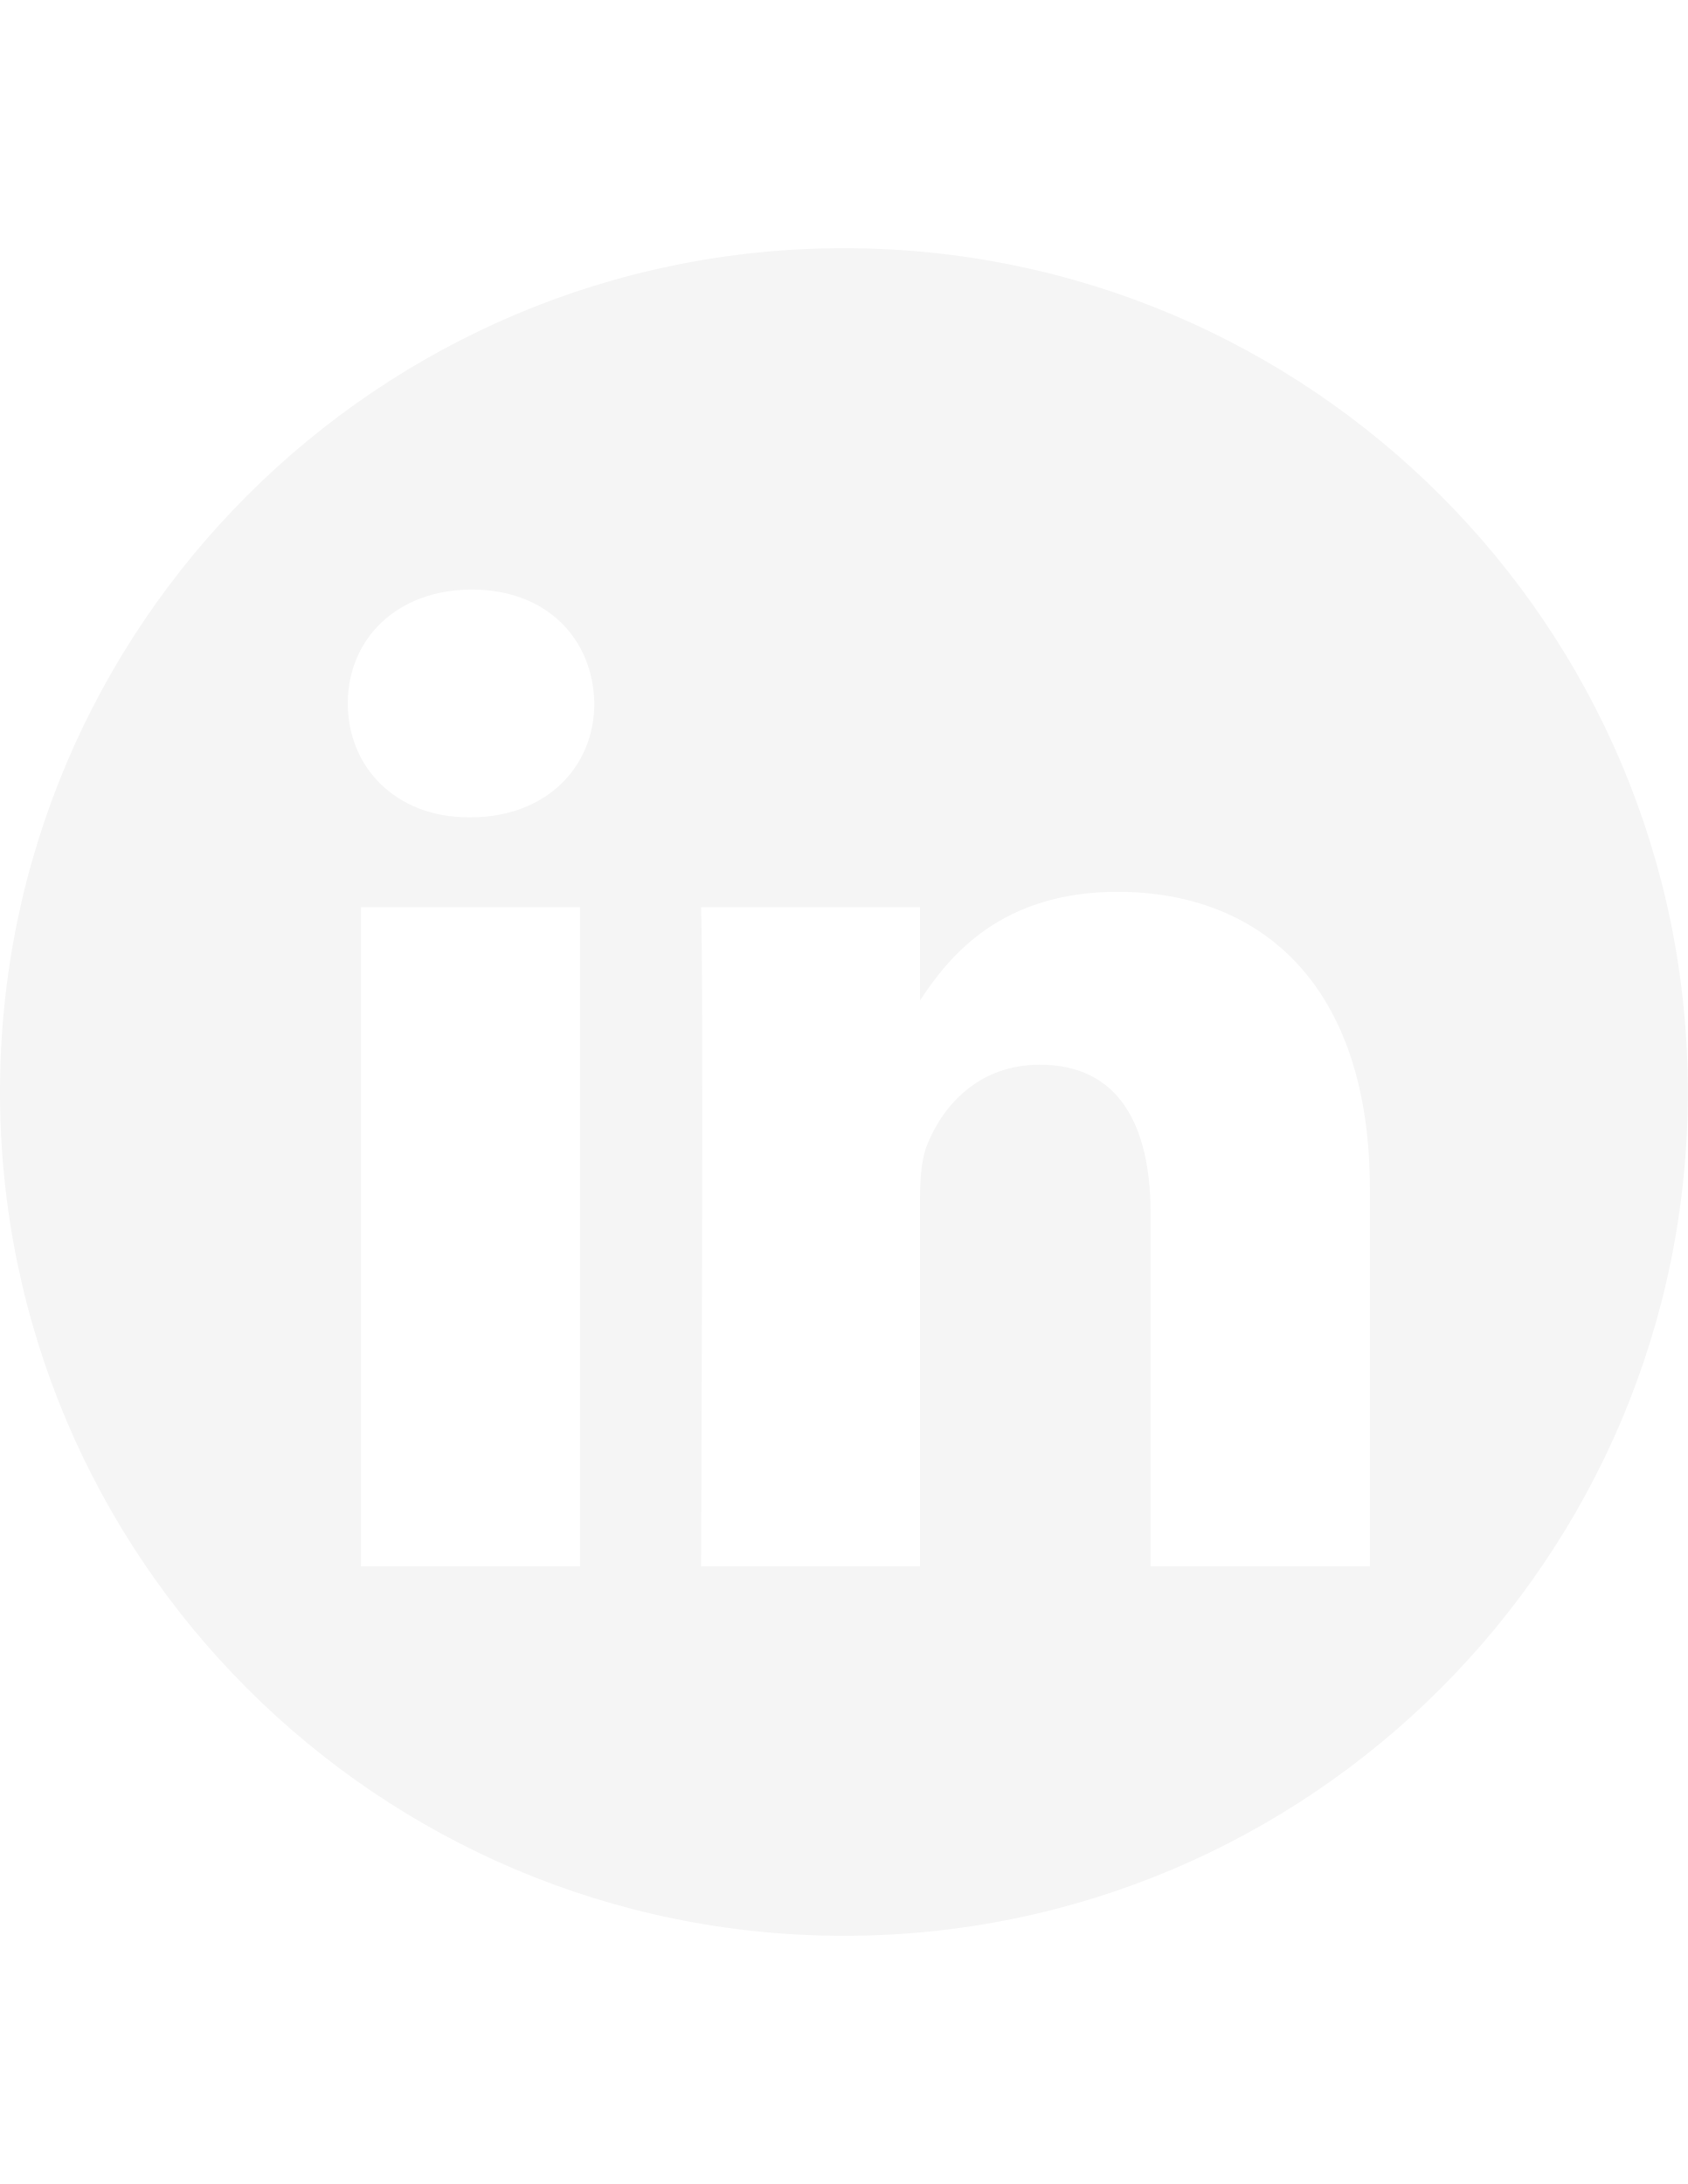
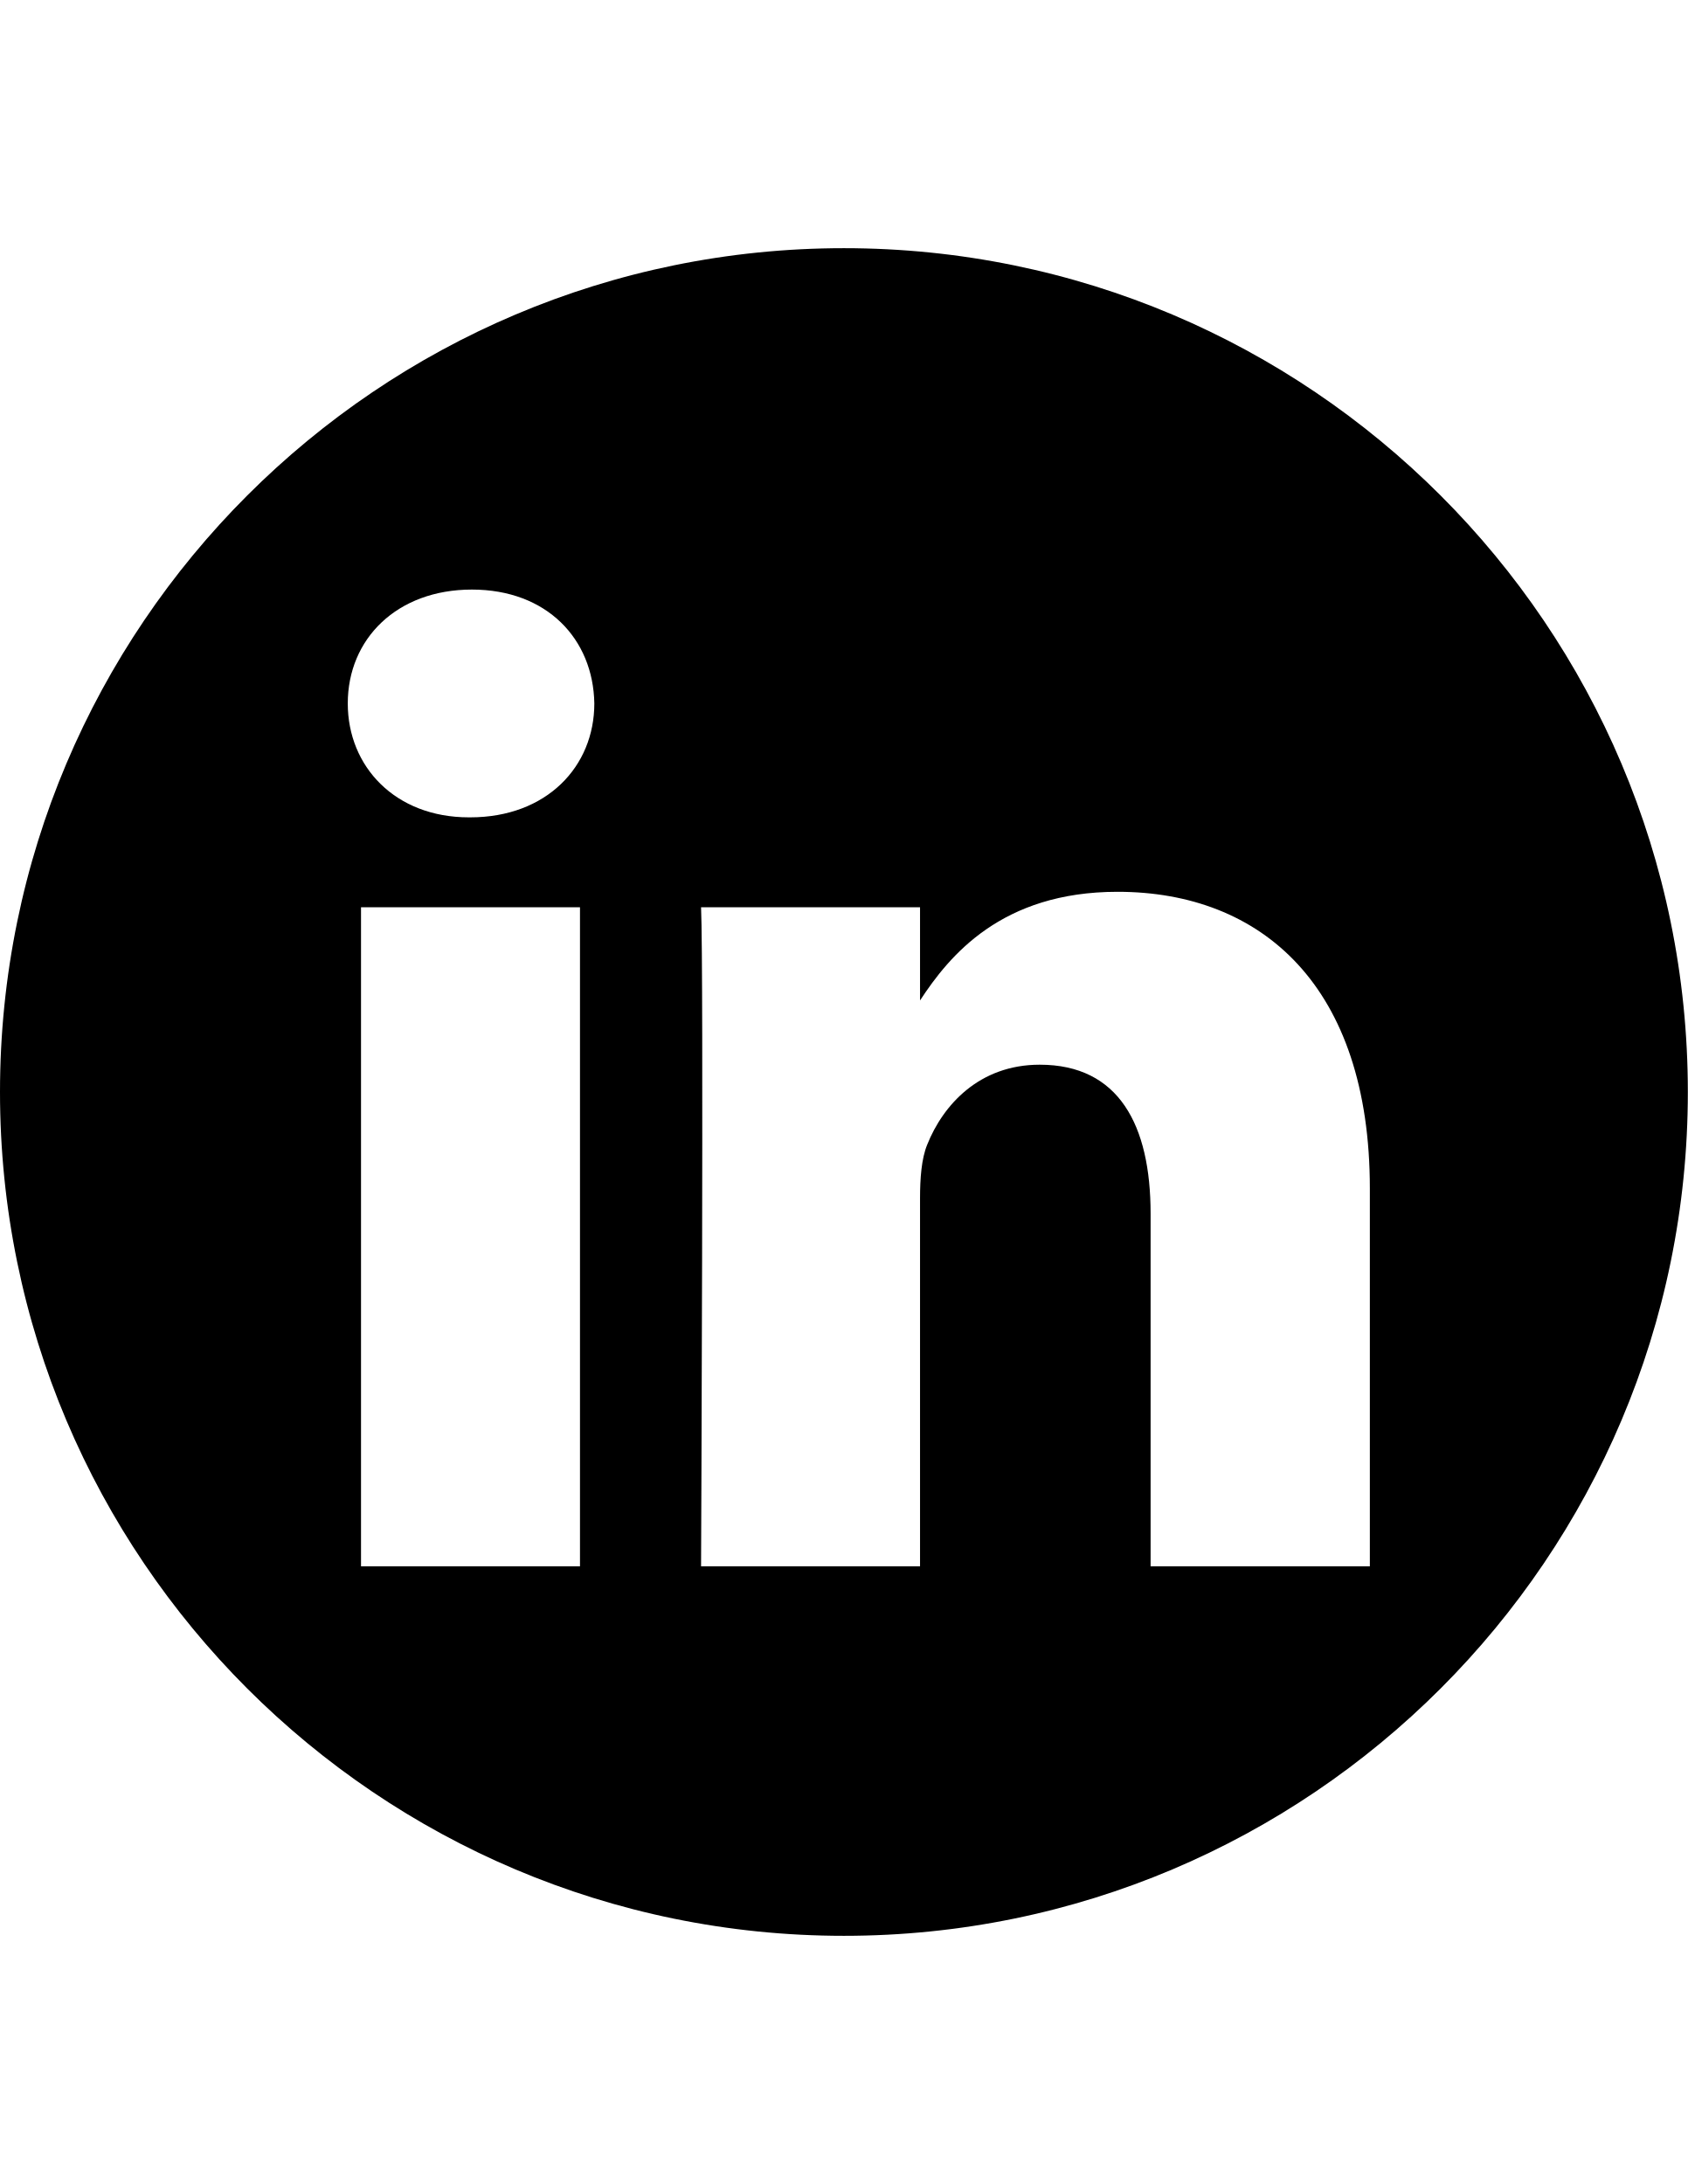
<svg xmlns="http://www.w3.org/2000/svg" version="1.1" id="Layer_1" x="0px" y="0px" viewBox="0 0 612 792" style="enable-background:new 0 0 612 792;" xml:space="preserve">
  <style type="text/css">
- 	.st0{fill-rule:evenodd;clip-rule:evenodd;fill:#F5F5F5;}
+ 	.st0{fill-rule:evenodd;clip-rule:evenodd;}
</style>
-   <path class="st0" d="M306,90c168.9,0,306,137.1,306,306S474.9,702,306,702S0,564.9,0,396S137.1,90,306,90z M210.3,568V329h-79.4v239  H210.3z M496.7,568v-137c0-73.4-39.2-107.6-91.5-107.6c-42.1,0-61,23.2-71.6,39.4V329h-79.4c1,22.4,0,239,0,239h79.4V434.5  c0-7.1,0.5-14.3,2.6-19.4c5.7-14.3,18.8-29,40.8-29c28.7,0,40.2,21.9,40.2,54V568H496.7L496.7,568z M171.1,213.8  c-27.2,0-45,17.9-45,41.3c0,22.9,17.2,41.3,43.9,41.3h0.5c27.7,0,45-18.4,45-41.3C215.1,231.7,198.3,213.8,171.1,213.8L171.1,213.8z  " />
+   <path class="st0" d="M306,90c168.9,0,306,137.1,306,306S474.9,702,306,702S0,564.9,0,396S137.1,90,306,90z M210.3,568V329h-79.4v239  H210.3z M496.7,568V431c0-73.4-39.2-107.6-91.5-107.6c-42.1,0-61,23.2-71.6,39.4V329h-79.4c1,22.4,0,239,0,239h79.4V434.5  c0-7.1,0.5-14.3,2.6-19.4c5.7-14.3,18.8-29,40.8-29c28.7,0,40.2,21.9,40.2,54V568H496.7L496.7,568z M171.1,213.8  c-27.2,0-45,17.9-45,41.3c0,22.9,17.2,41.3,43.9,41.3h0.5c27.7,0,45-18.4,45-41.3C215.1,231.7,198.3,213.8,171.1,213.8L171.1,213.8z  " />
</svg>
